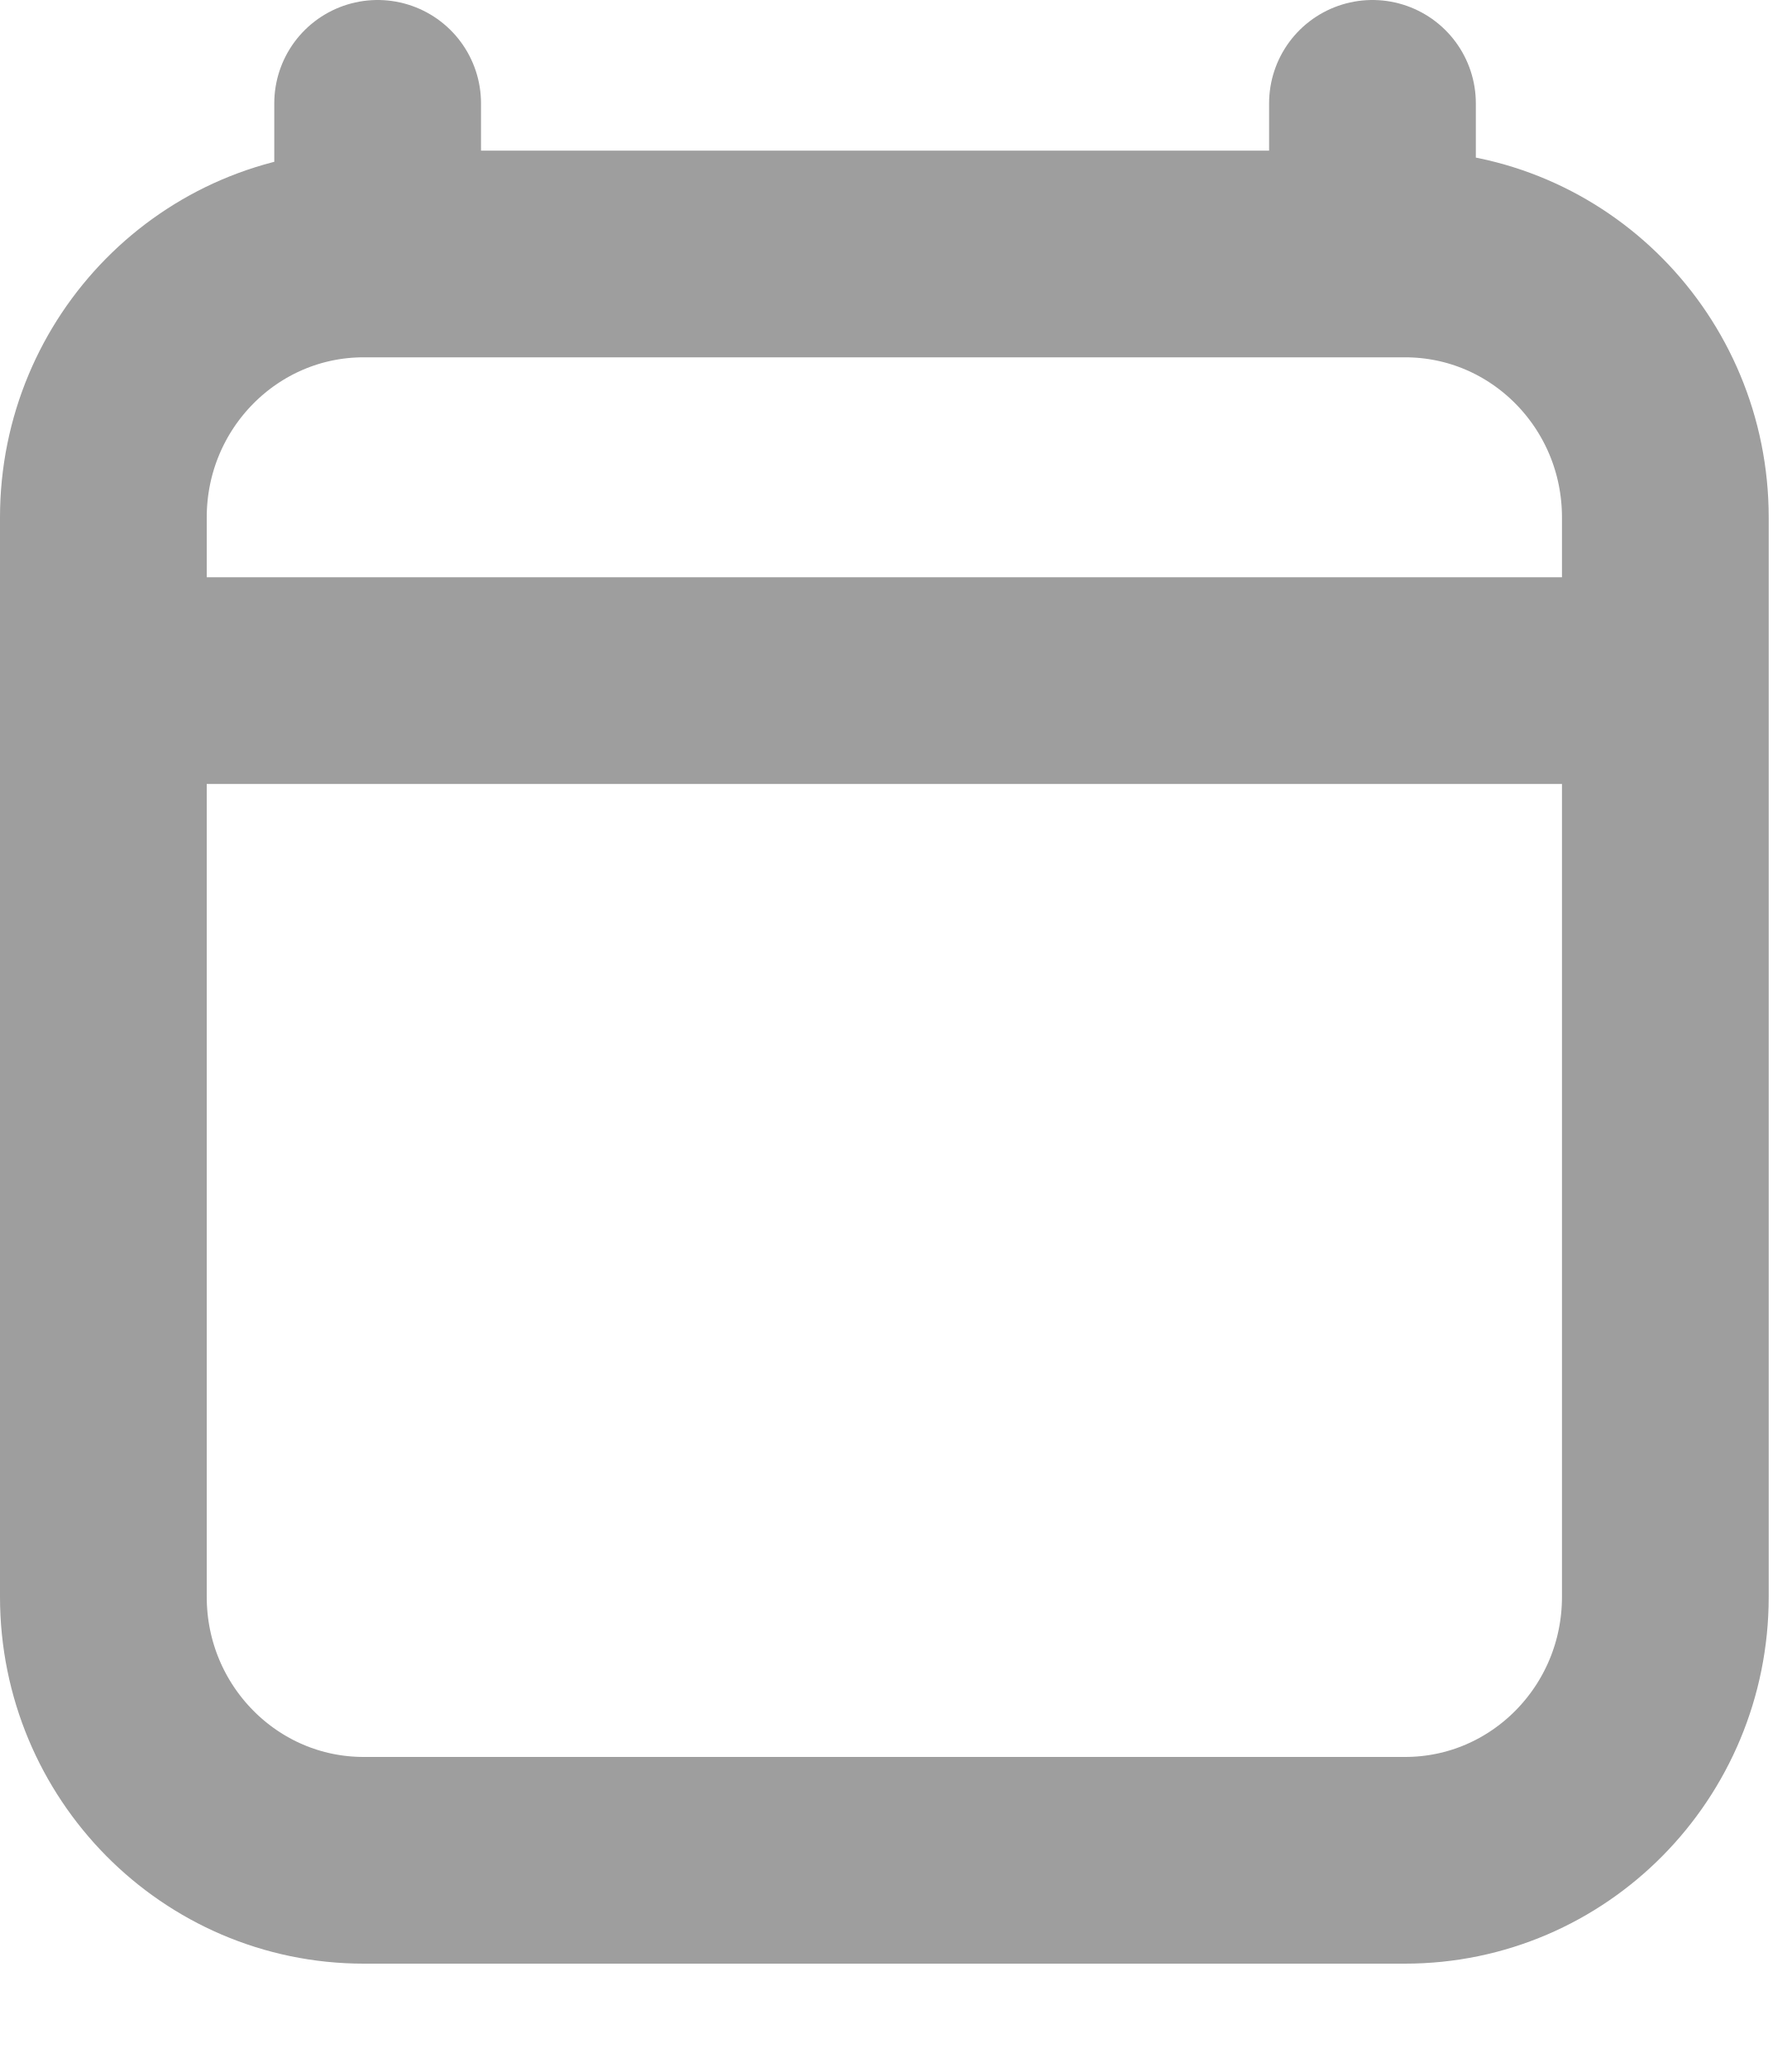
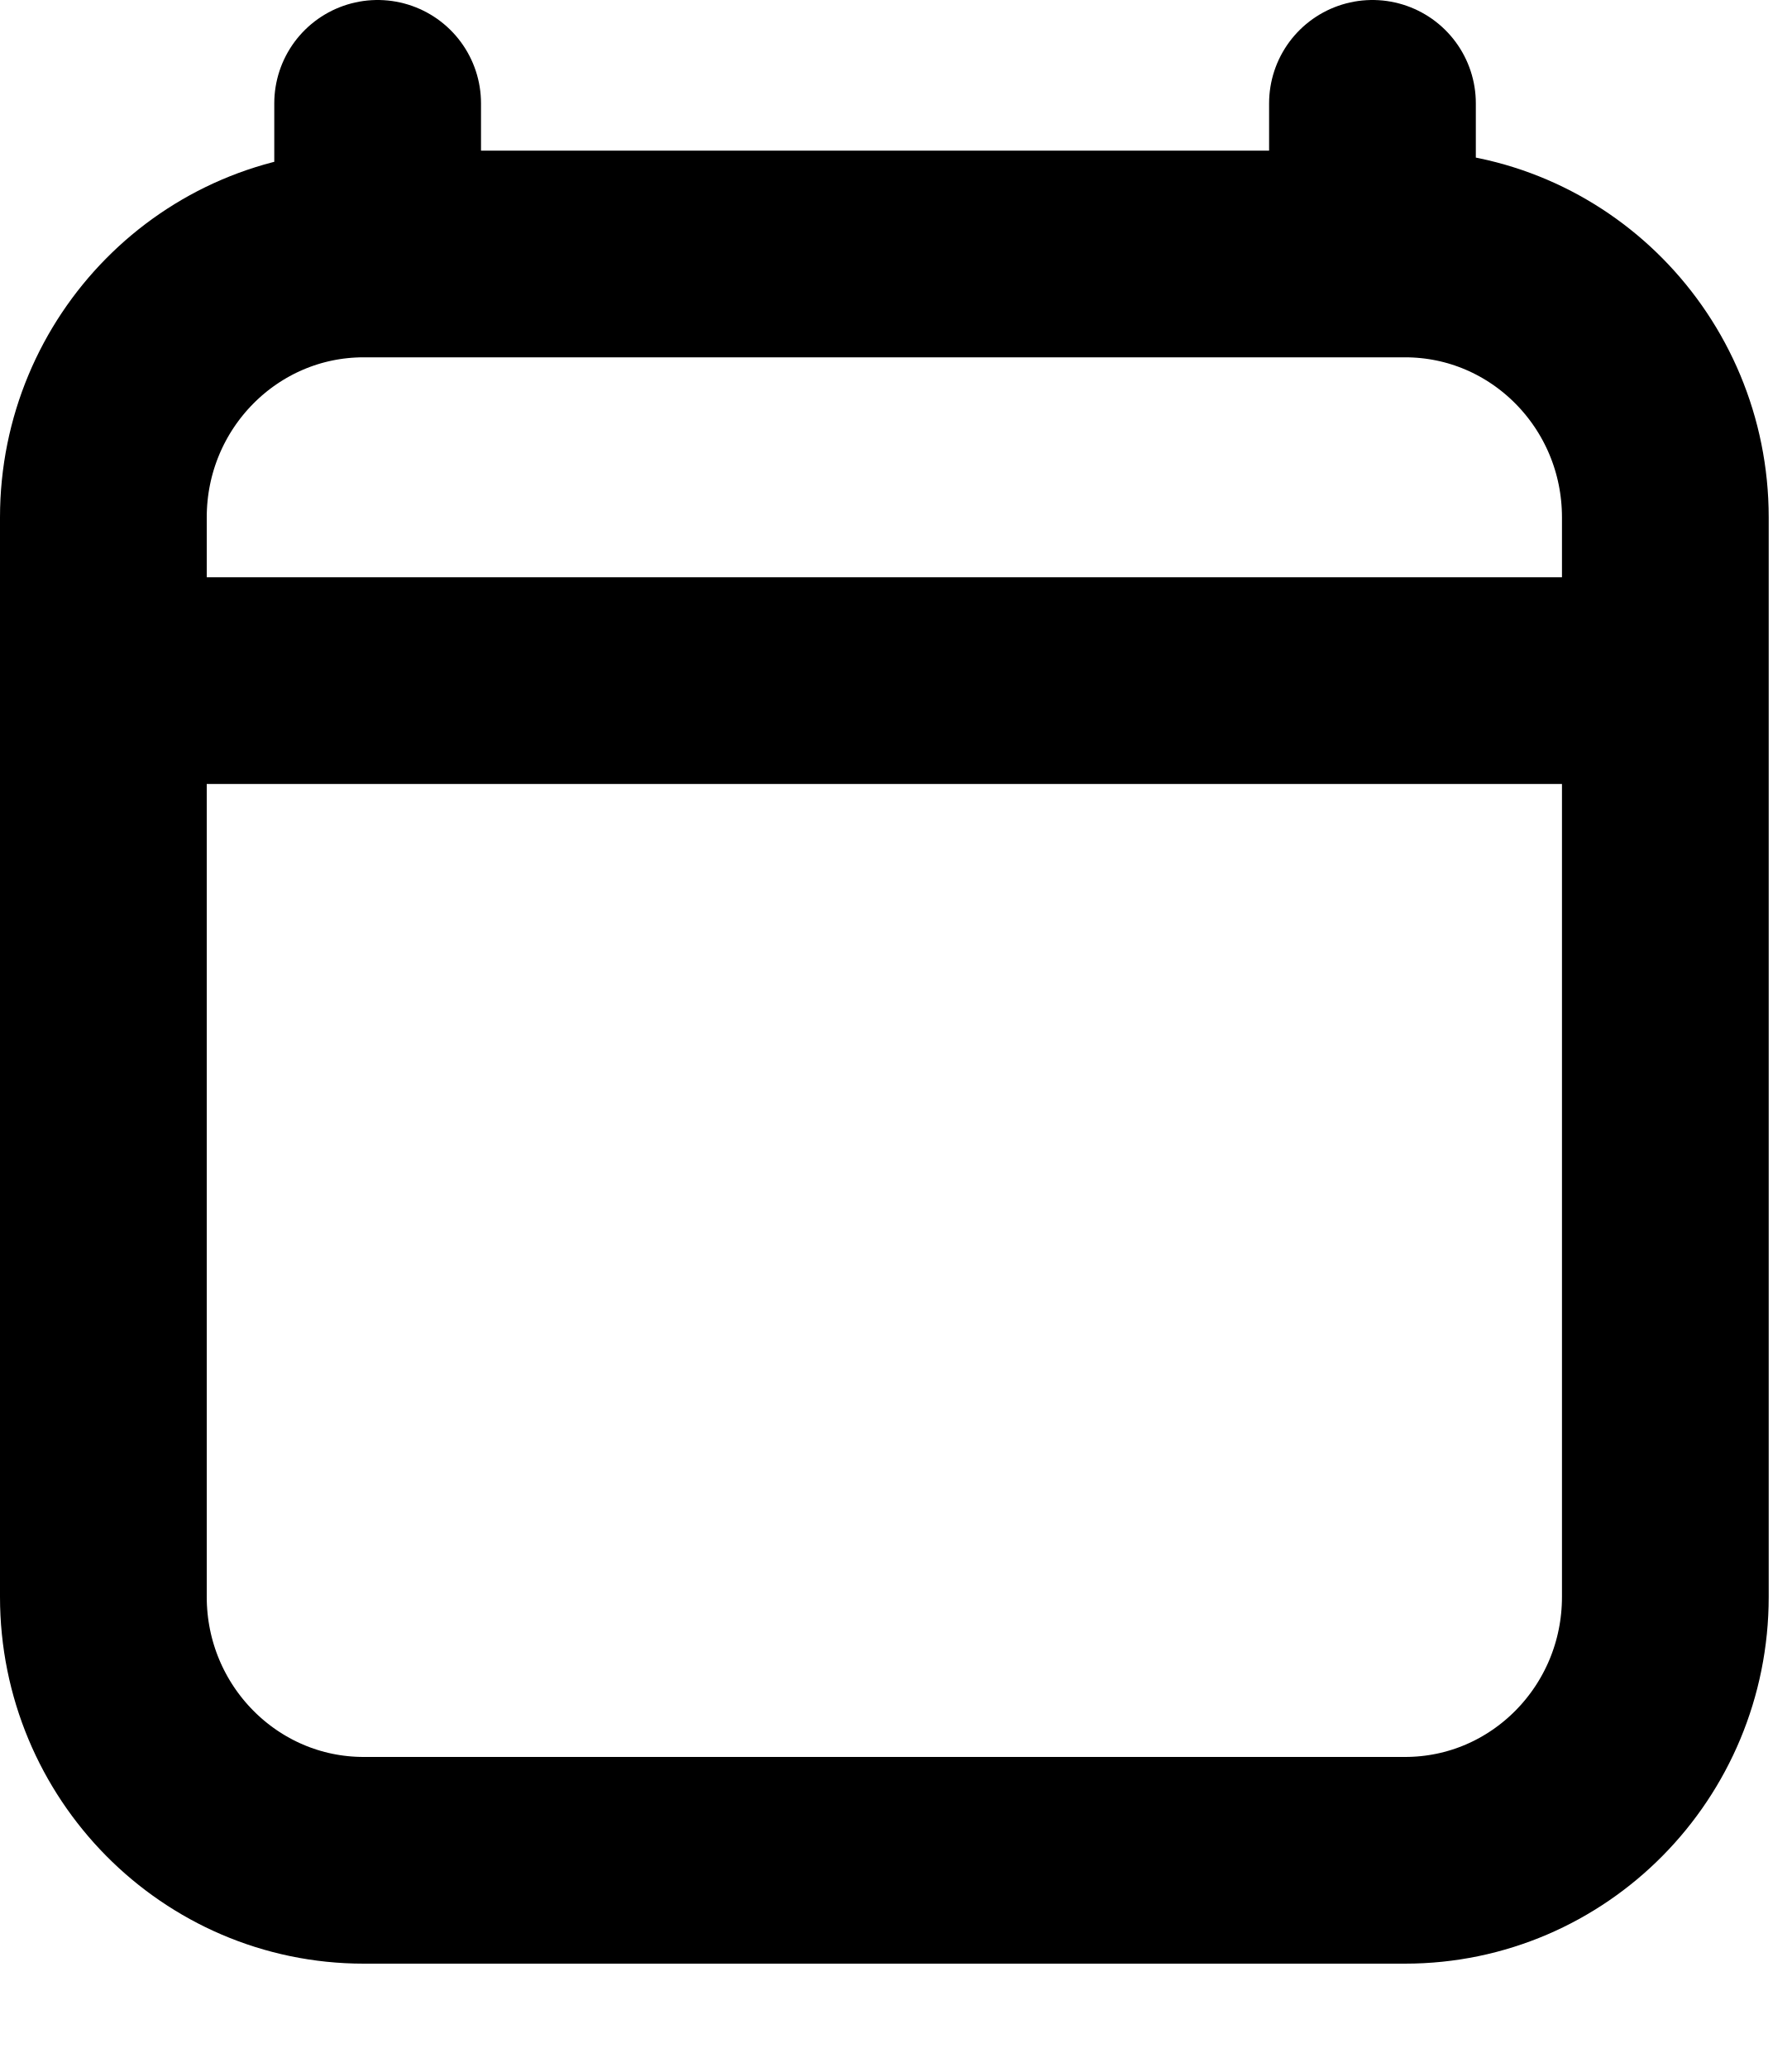
<svg xmlns="http://www.w3.org/2000/svg" width="13" height="15" viewBox="0 0 13 15" fill="none">
-   <path d="M1.458 4.939H11.375M2.74 0.75V1.843M9.958 0.75V1.843M12.083 3.755V11.588C12.083 12.644 11.238 13.5 10.194 13.5H2.639C1.596 13.5 0.75 12.644 0.75 11.588V3.755C0.75 2.699 1.596 1.843 2.639 1.843H10.194C11.238 1.843 12.083 2.699 12.083 3.755Z" stroke="#9E9E9E" stroke-width="1.5" stroke-linecap="round" stroke-linejoin="round" />
+   <path d="M1.458 4.939H11.375M2.74 0.75V1.843M9.958 0.75V1.843M12.083 3.755V11.588C12.083 12.644 11.238 13.5 10.194 13.5H2.639C1.596 13.5 0.75 12.644 0.75 11.588V3.755C0.75 2.699 1.596 1.843 2.639 1.843H10.194C11.238 1.843 12.083 2.699 12.083 3.755Z" stroke="currentColor" stroke-width="1.5" stroke-linecap="round" stroke-linejoin="round" />
</svg>
